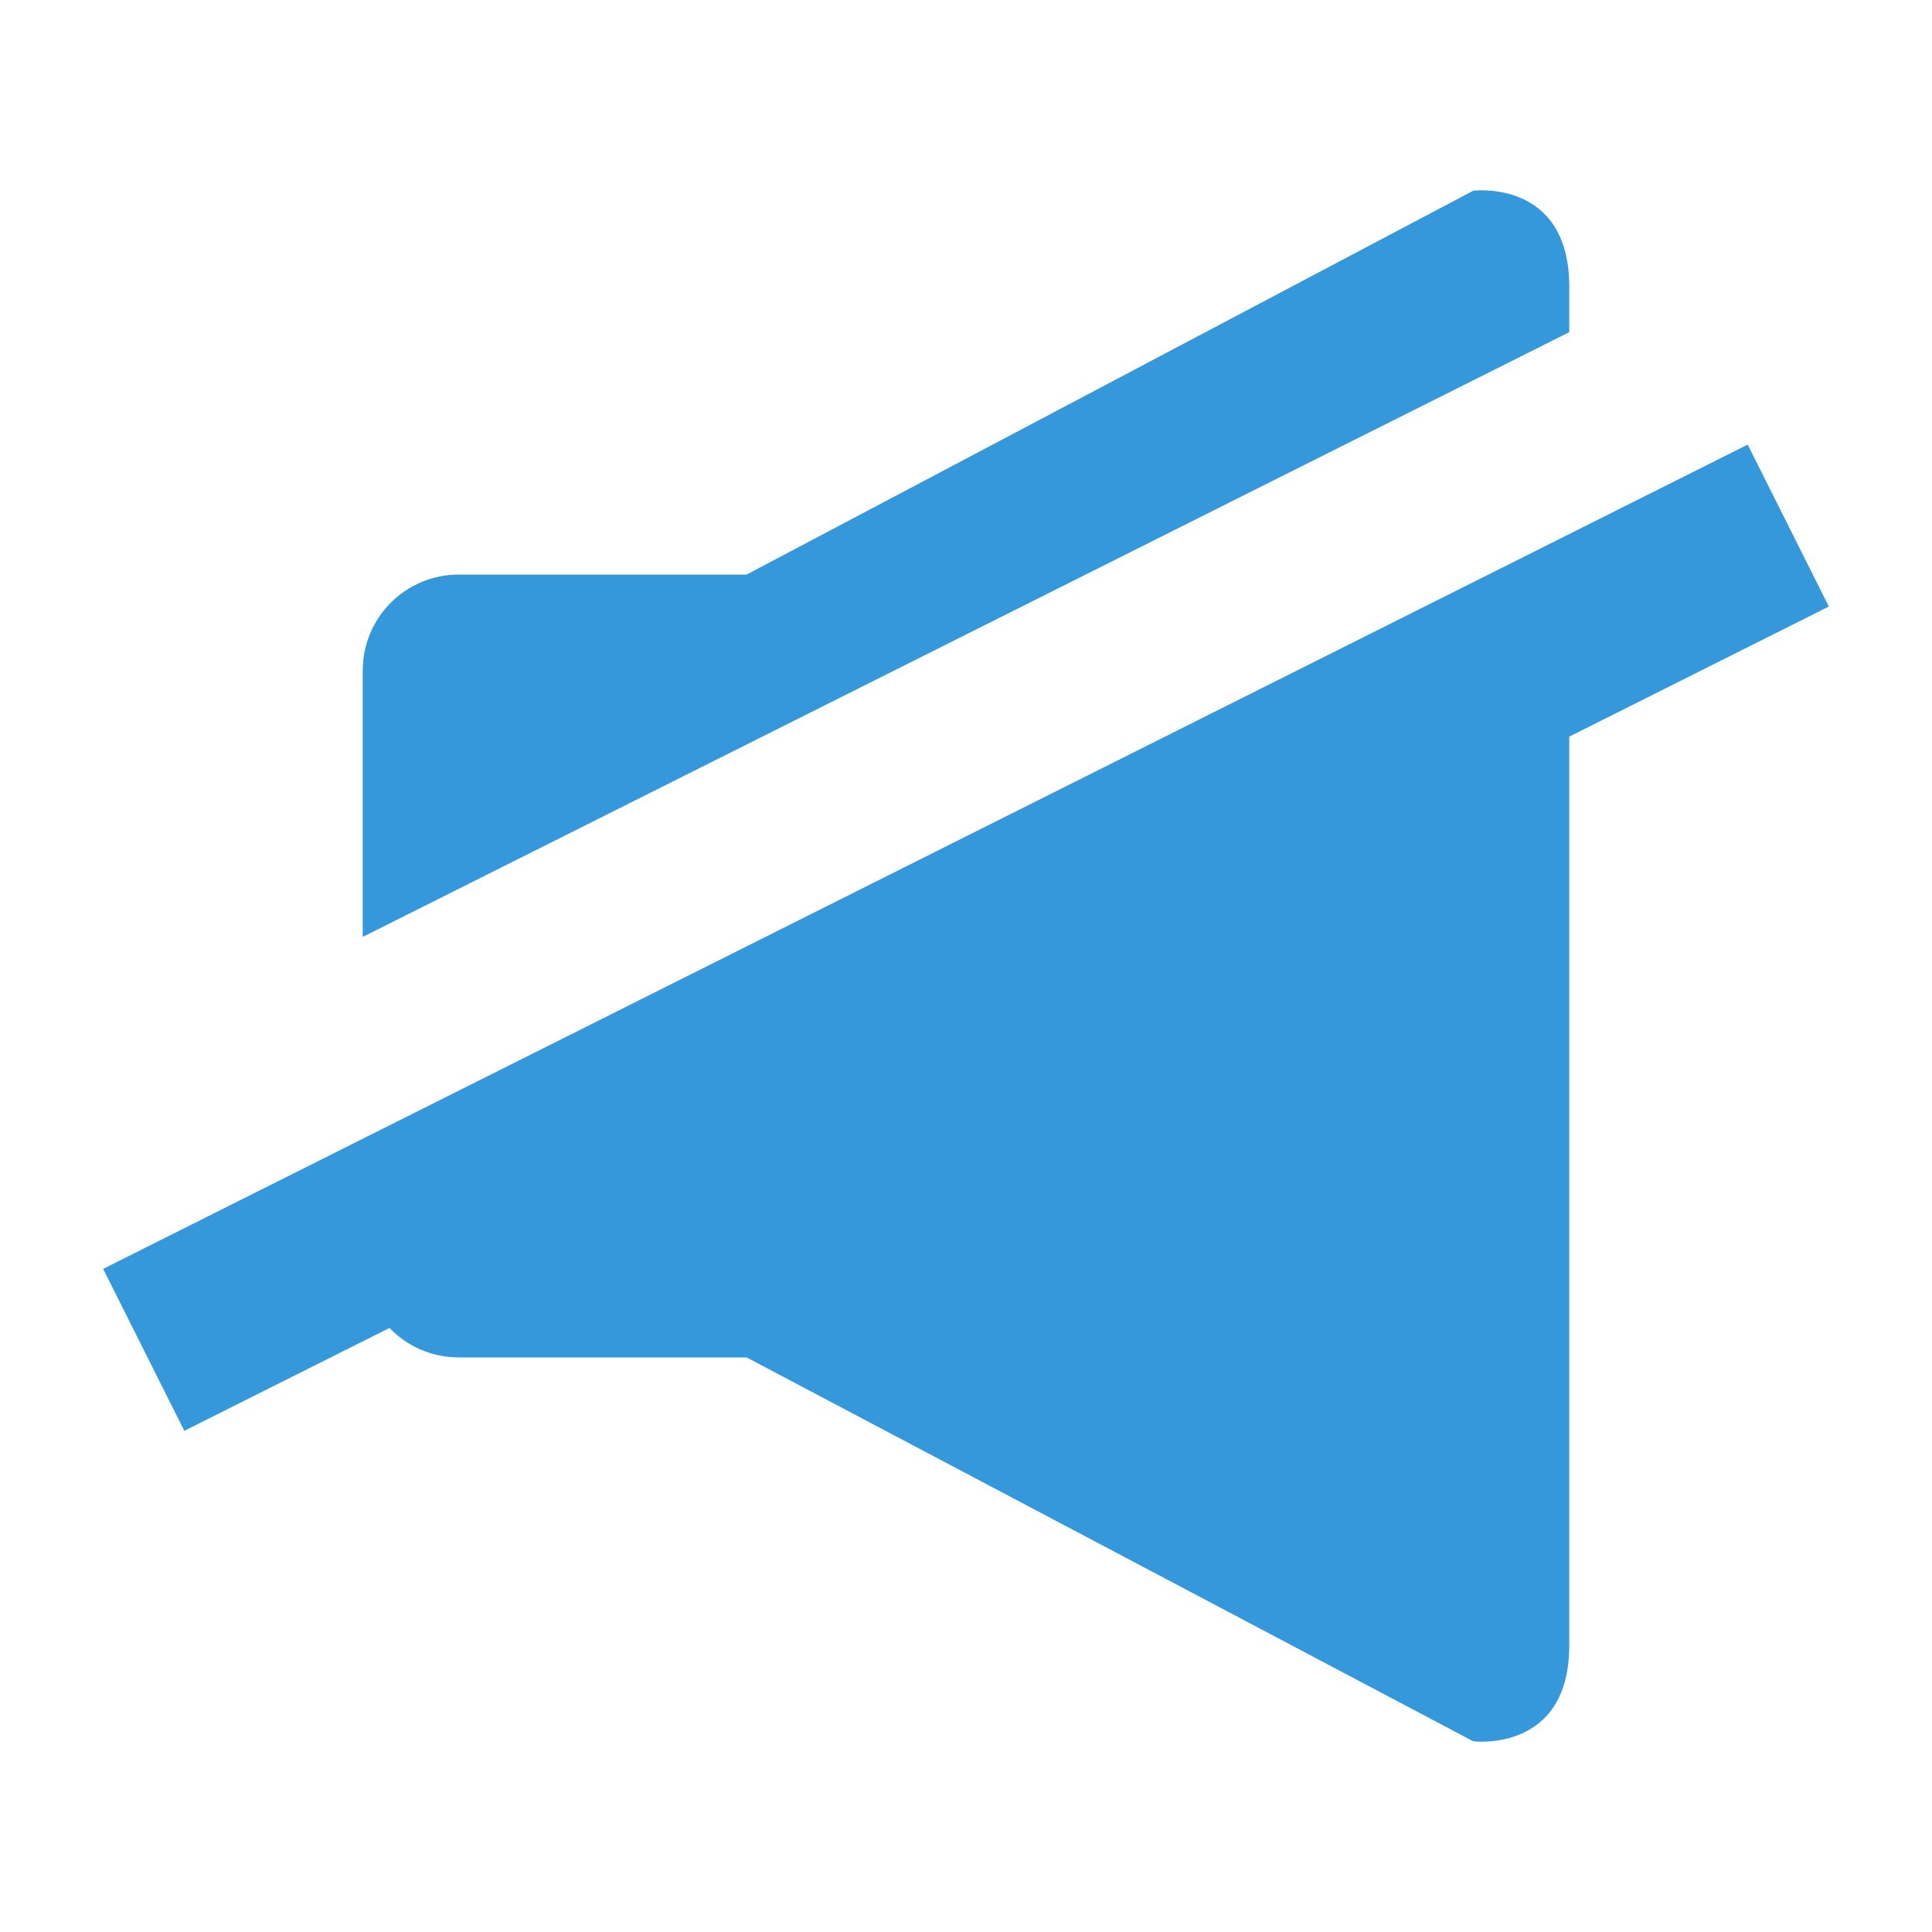
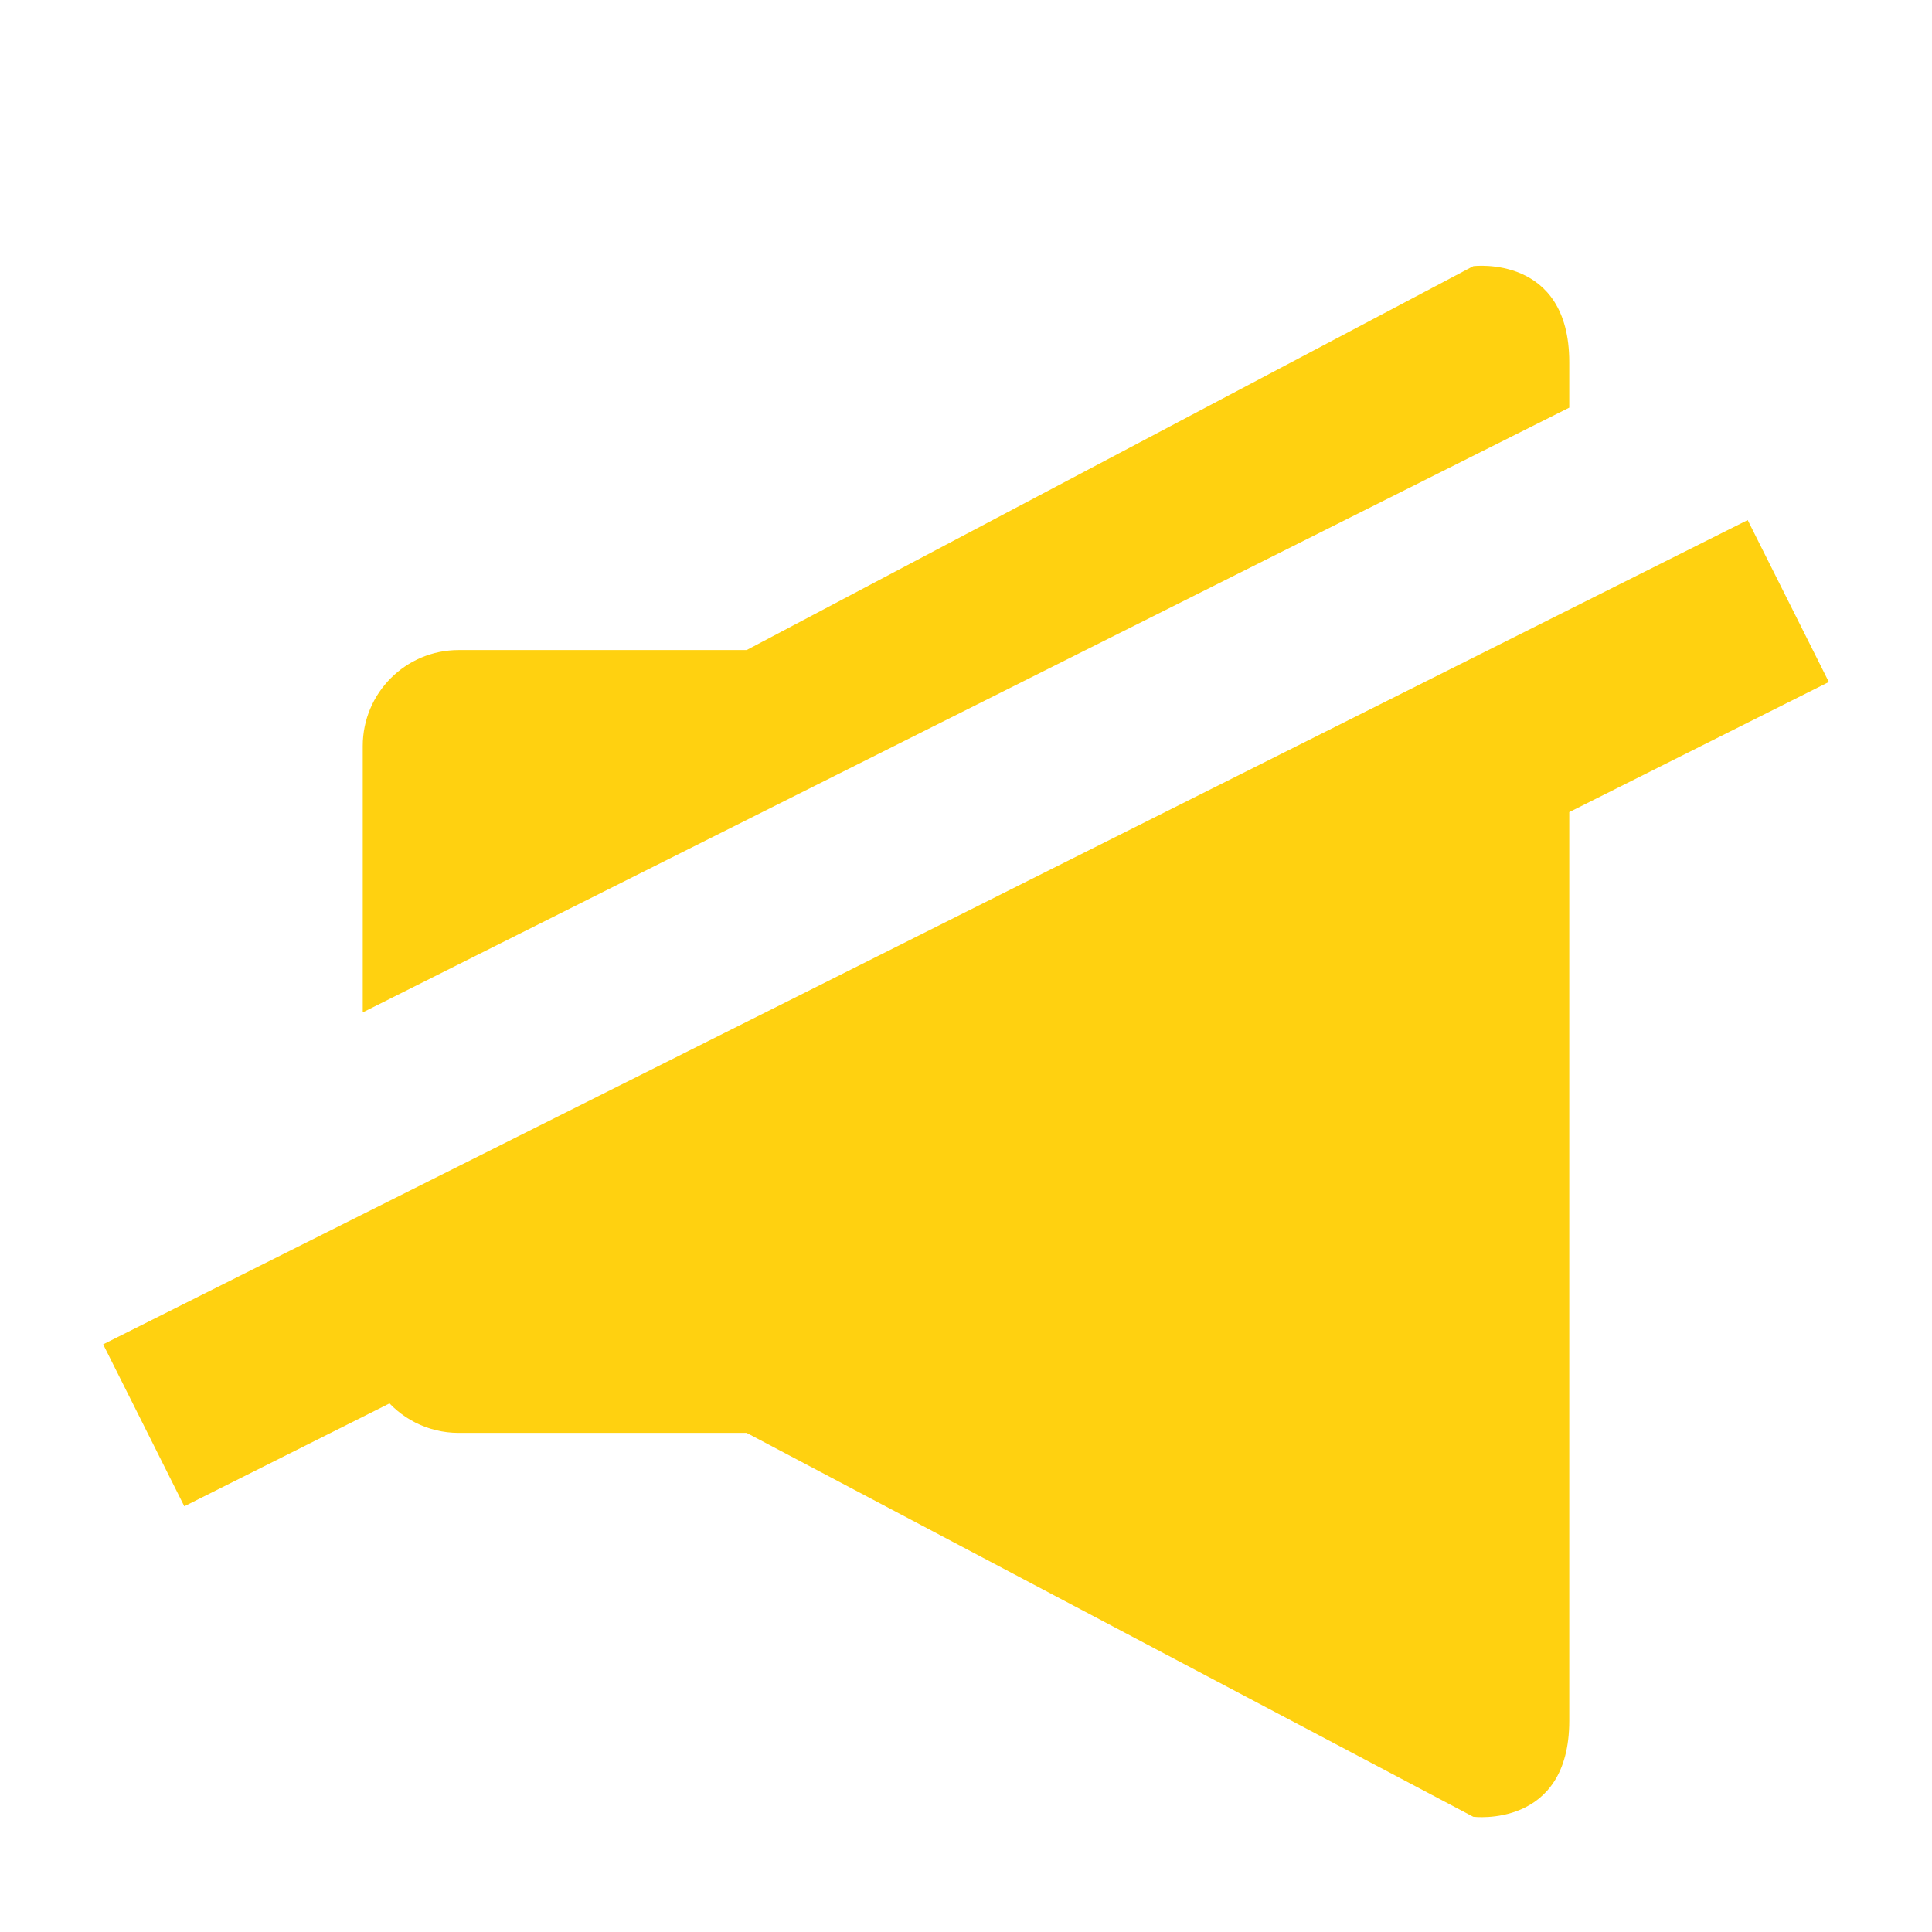
<svg xmlns="http://www.w3.org/2000/svg" version="1.1" id="Layer_1" x="0px" y="0px" width="512px" height="512px" viewBox="0 0 512 512" enable-background="new 0 0 512 512" xml:space="preserve">
-   <path fill="#3498DB" d="M415.87,75.972v12.059L96.13,248.291v-70.587c0-14.064,11.372-25.435,25.426-25.435l76.306,0L390.435,50.537  C390.435,50.537,415.87,47.362,415.87,75.972z M96.13,334.296c0,5.793,1.931,11.13,5.189,15.4  c4.632,6.099,11.975,10.035,20.237,10.035h76.306l192.574,101.731c0,0,25.435,3.175,25.435-25.435l0-294.148L96.13,302.131V334.296z   M463.156,117.824L27.335,336.265l21.508,42.912l435.821-218.441L463.156,117.824z" />
+   <path fill="#FFD110" enable-background="new    " d="M415.87,95.972v12.059L96.13,268.291v-70.587  c0-14.064,11.372-25.435,25.426-25.435h76.306L390.435,70.537C390.435,70.537,415.87,67.362,415.87,95.972z M96.13,354.296  c0,5.793,1.931,11.13,5.189,15.4c4.632,6.099,11.975,10.035,20.237,10.035h76.306l192.574,101.731c0,0,25.435,3.175,25.435-25.435  V161.879L96.13,322.131V354.296z M463.156,137.824L27.335,356.265l21.508,42.912l435.821-218.441L463.156,137.824z" />
</svg>
